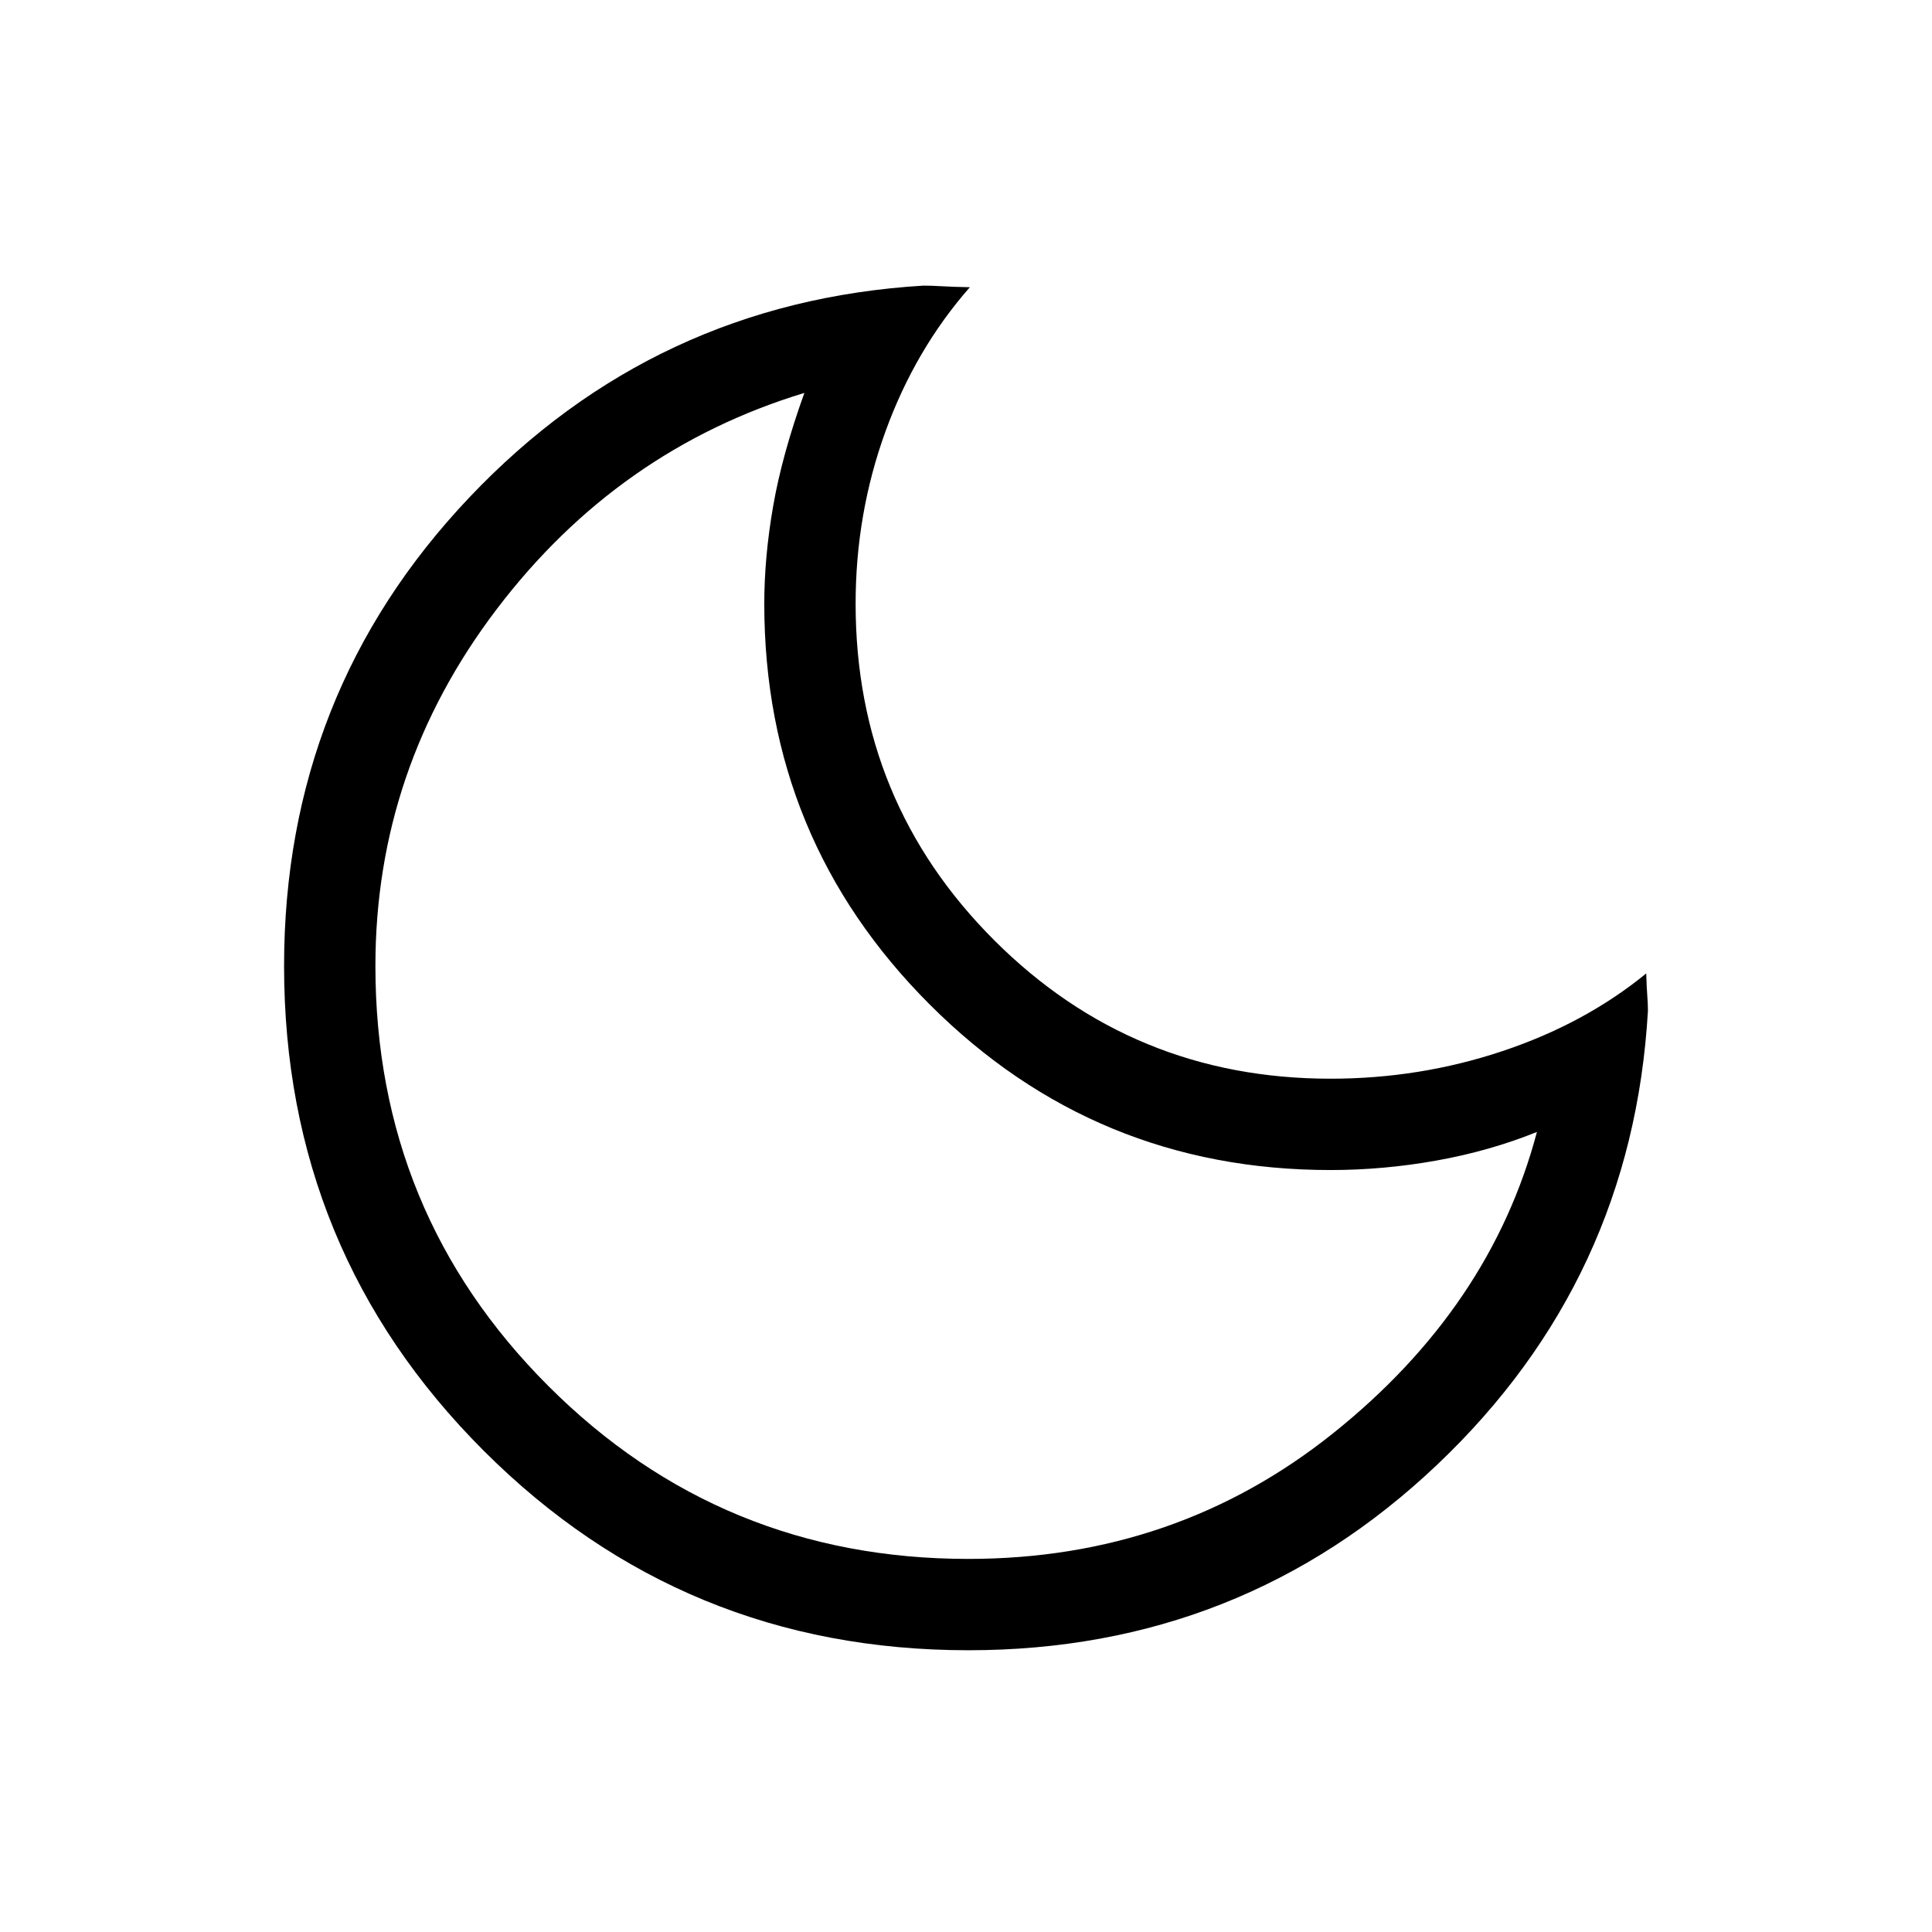
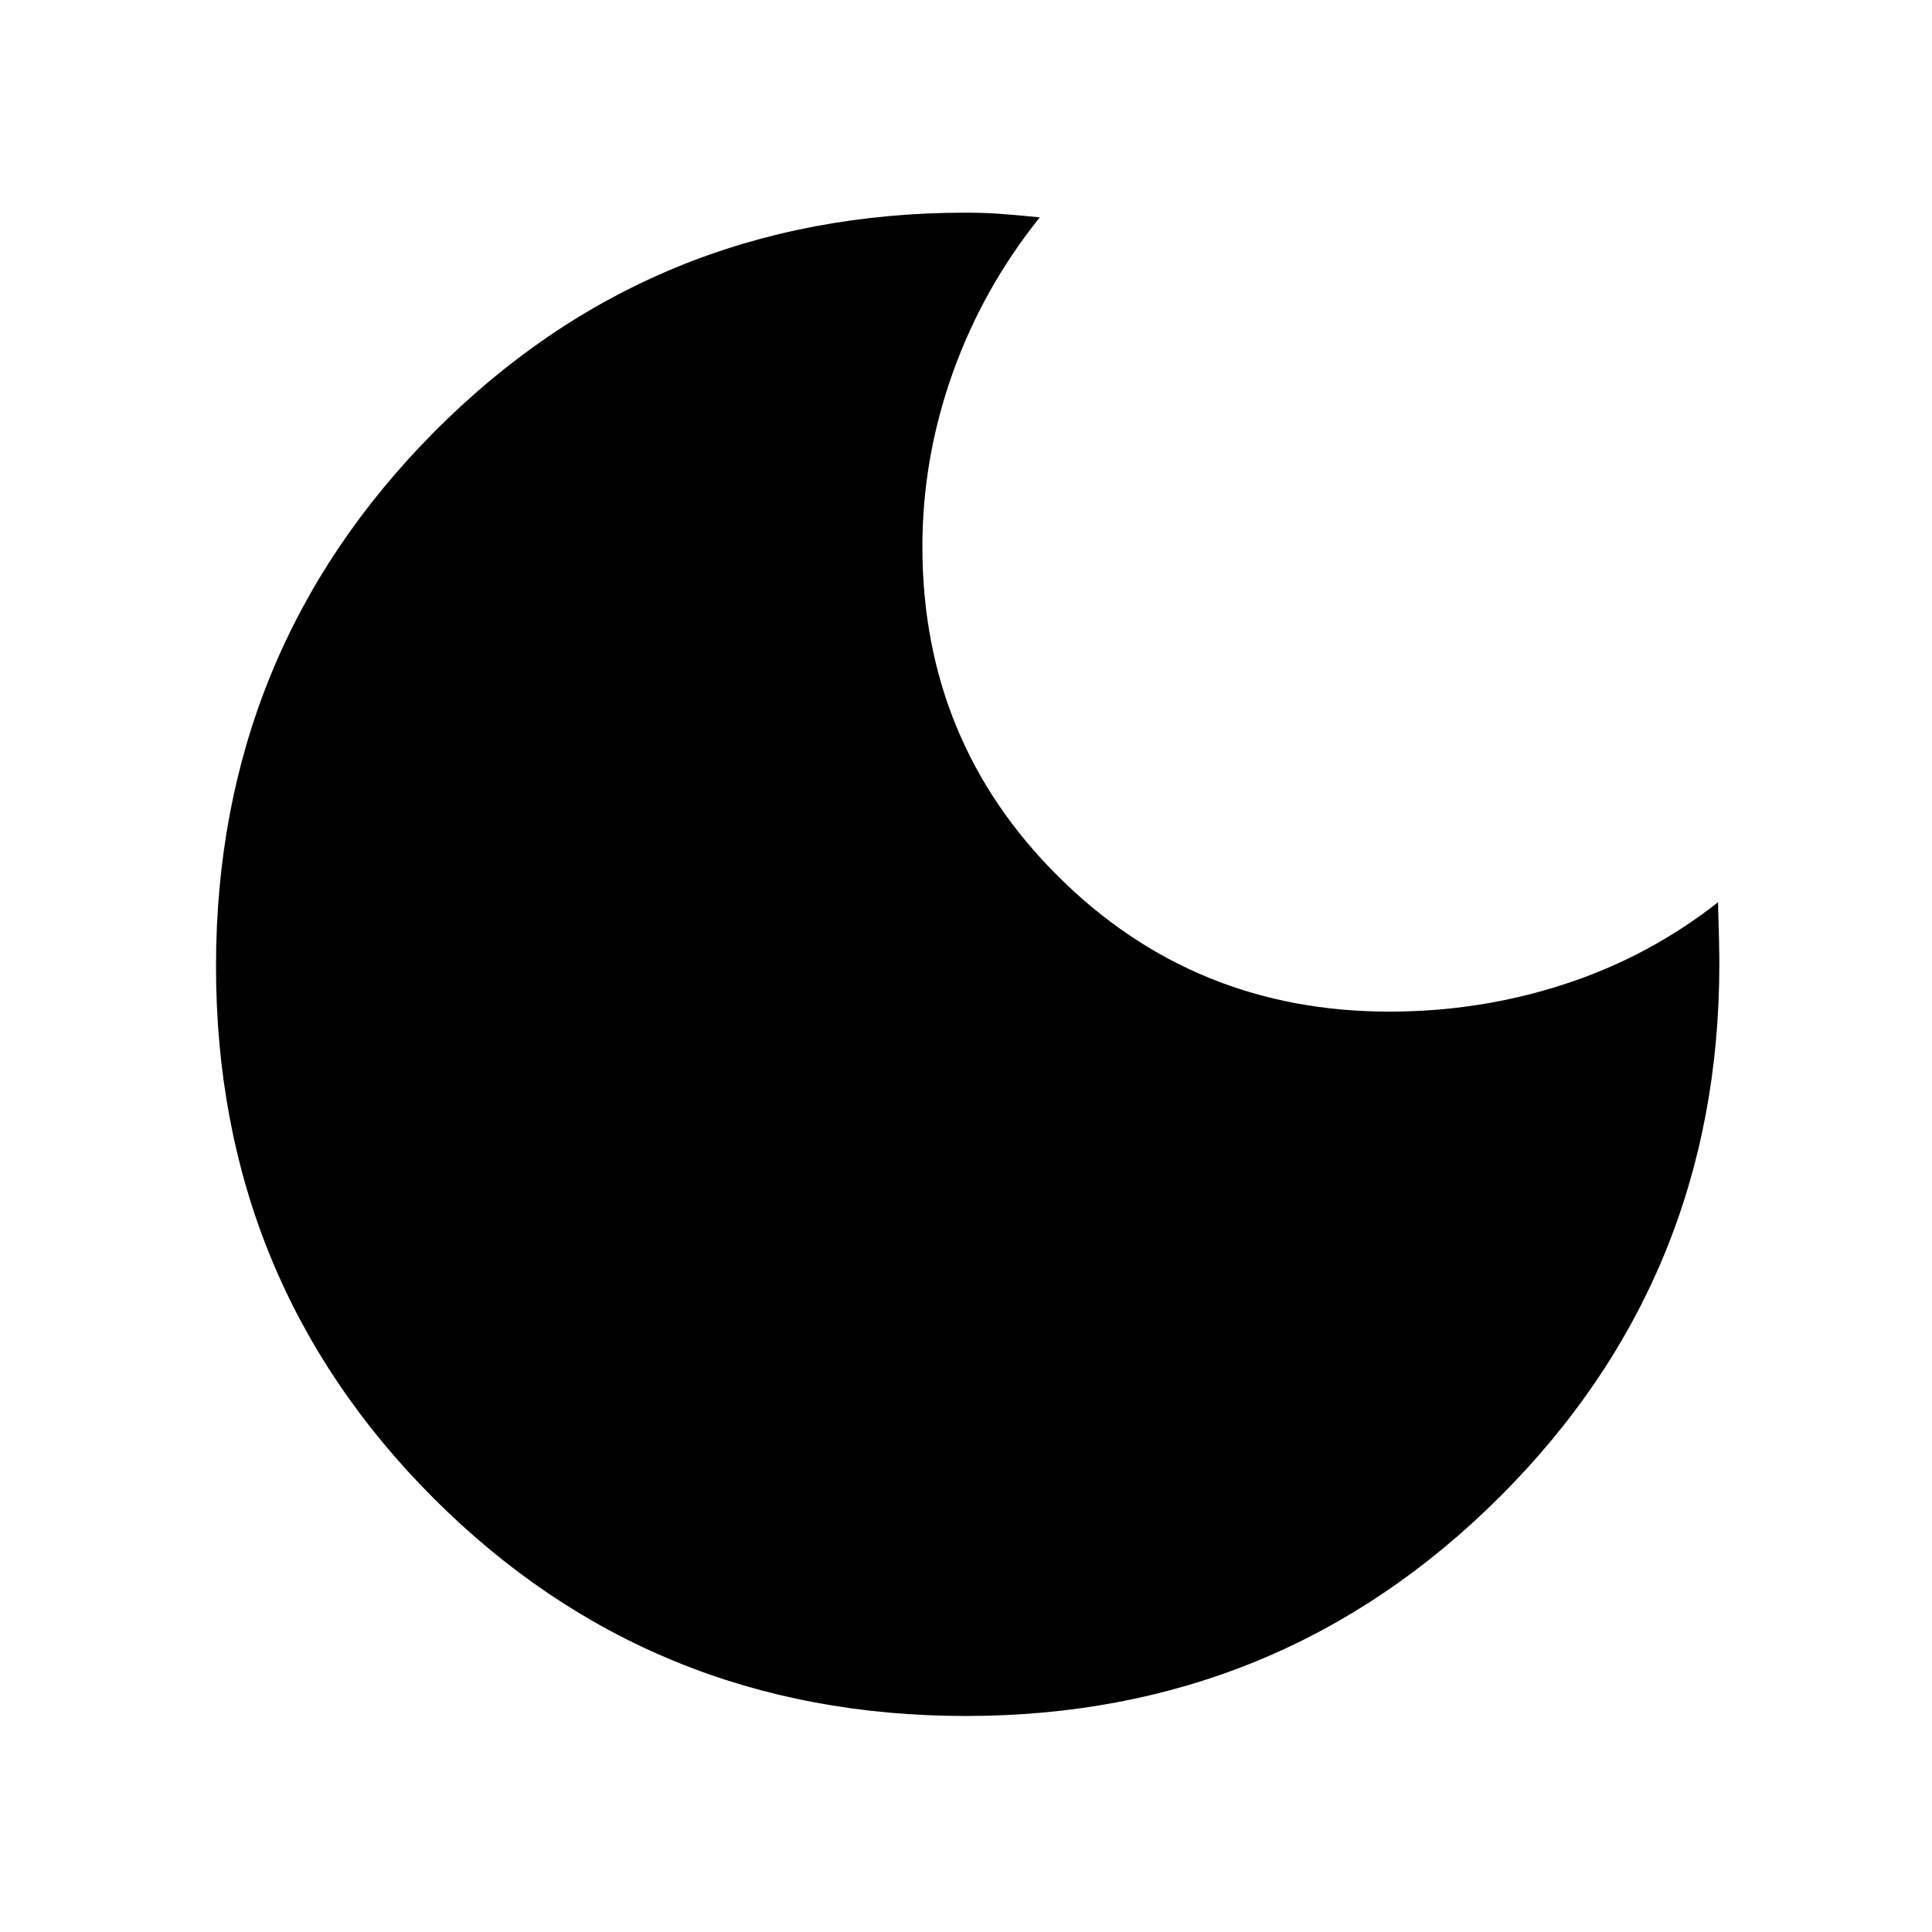
- <svg xmlns="http://www.w3.org/2000/svg" height="48" viewBox="0 -960 960 960" width="48">
-   <path d="M481.154-140.001q-141.666 0-240.832-99.167Q141.155-338.334 141.155-480q0-135.768 92.115-232.883 92.114-97.115 225.575-105.192 4.153 0 9.114.307 4.962.308 13.961.489-27.153 30.896-41.96 71.742-14.808 40.845-14.808 85.537 0 98.334 68.834 167.168 68.834 68.833 167.168 68.833 44.307 0 85.345-13.691 41.038-13.692 71.5-38.615.23 7.384.538 11.23.308 3.846.308 7.384-7.693 133.461-104.808 225.575-97.115 92.115-232.883 92.115Zm0-45.384q103.23 0 181.345-62.5 78.116-62.499 101.193-149.653-23.462 9.462-49.82 14.192-26.359 4.731-52.718 4.731-116.927 0-199.156-82.229T379.769-660q0-23.231 4.423-48.615 4.423-25.385 15.5-56.154-92.615 28.154-152.884 107.466Q186.539-577.992 186.539-480q0 122.769 85.923 208.692t208.692 85.923Zm-5.539-289.692Z" />
+ <svg xmlns="http://www.w3.org/2000/svg" height="40" viewBox="0 -960 960 960" width="40">
+   <path d="M479.824-107.334q-156.177 0-264.334-108.156-108.156-108.157-108.156-264.334 0-156.176 108.208-265.343Q323.75-854.333 480-854.333q8 0 15.667.5 7.666.5 21 1.833-28.334 35.333-43.334 77.5-15 42.167-15 86.167 0 96.75 67.542 163.875 67.541 67.125 164.458 67.125 45.333 0 87.167-13.667 41.833-13.666 76.167-40.666.333 10.666.5 18.374.166 7.707.166 12.292 0 156-109.166 264.833Q636-107.334 479.824-107.334Z" />
</svg>
